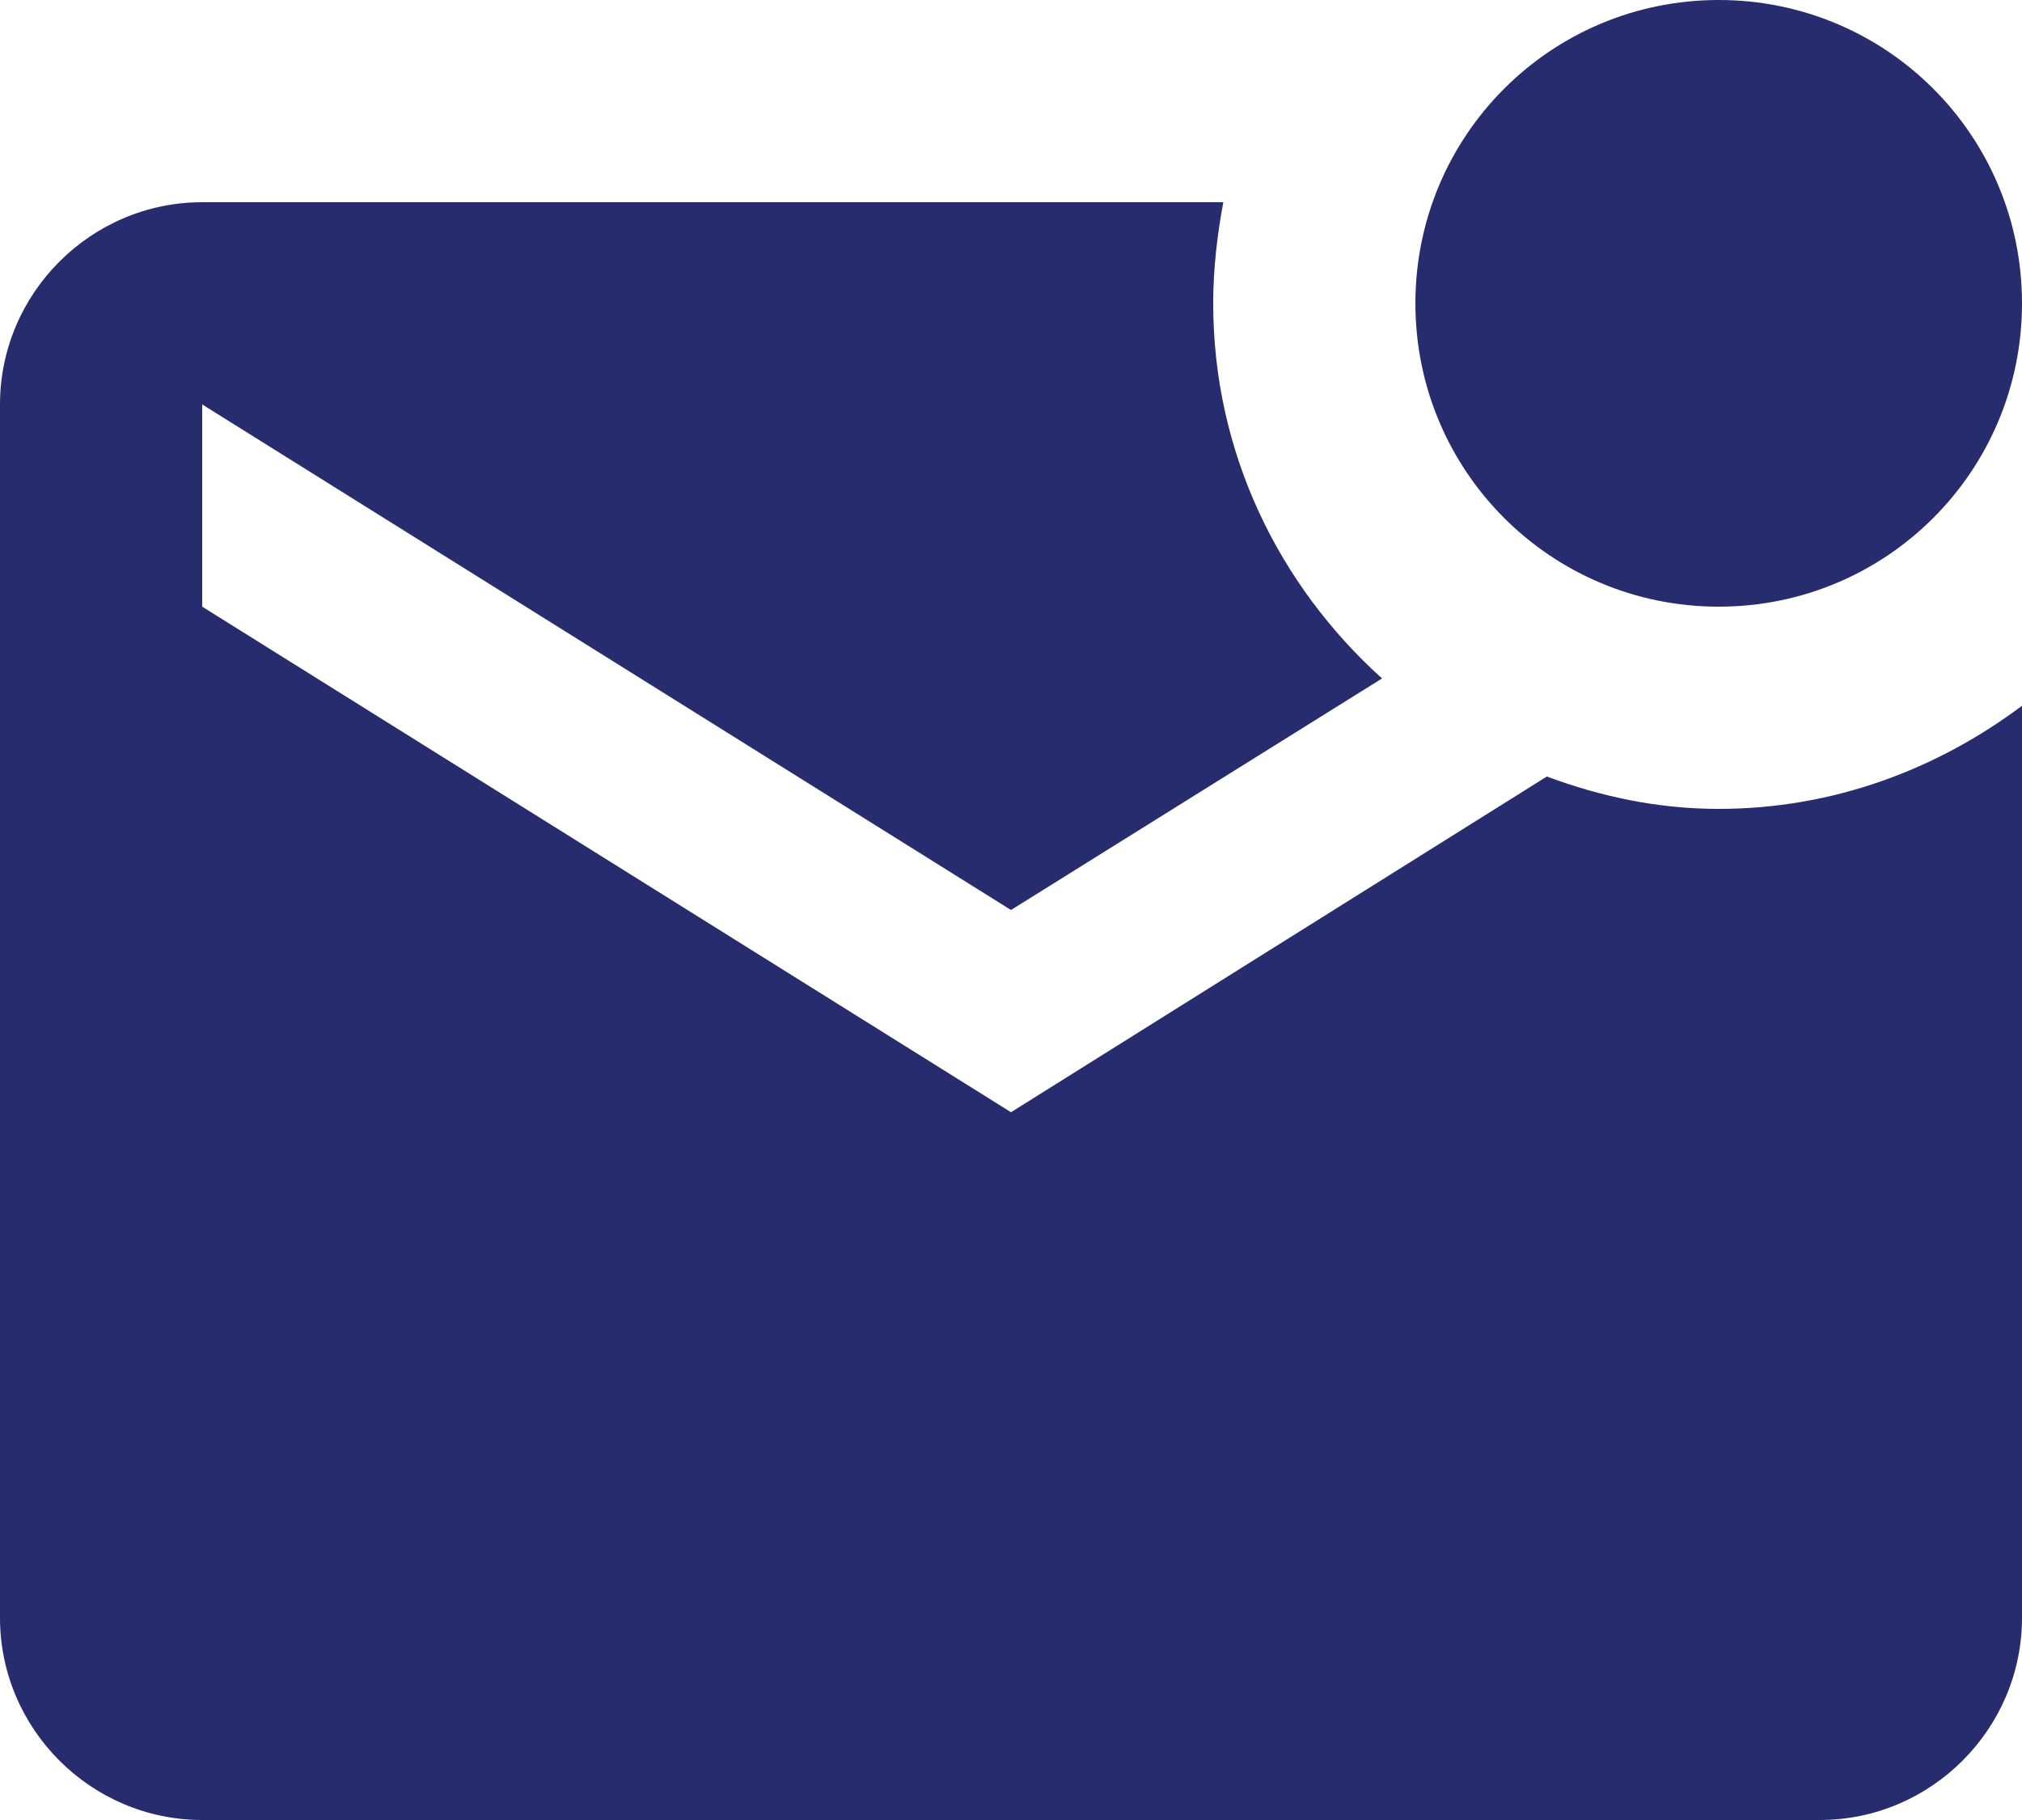
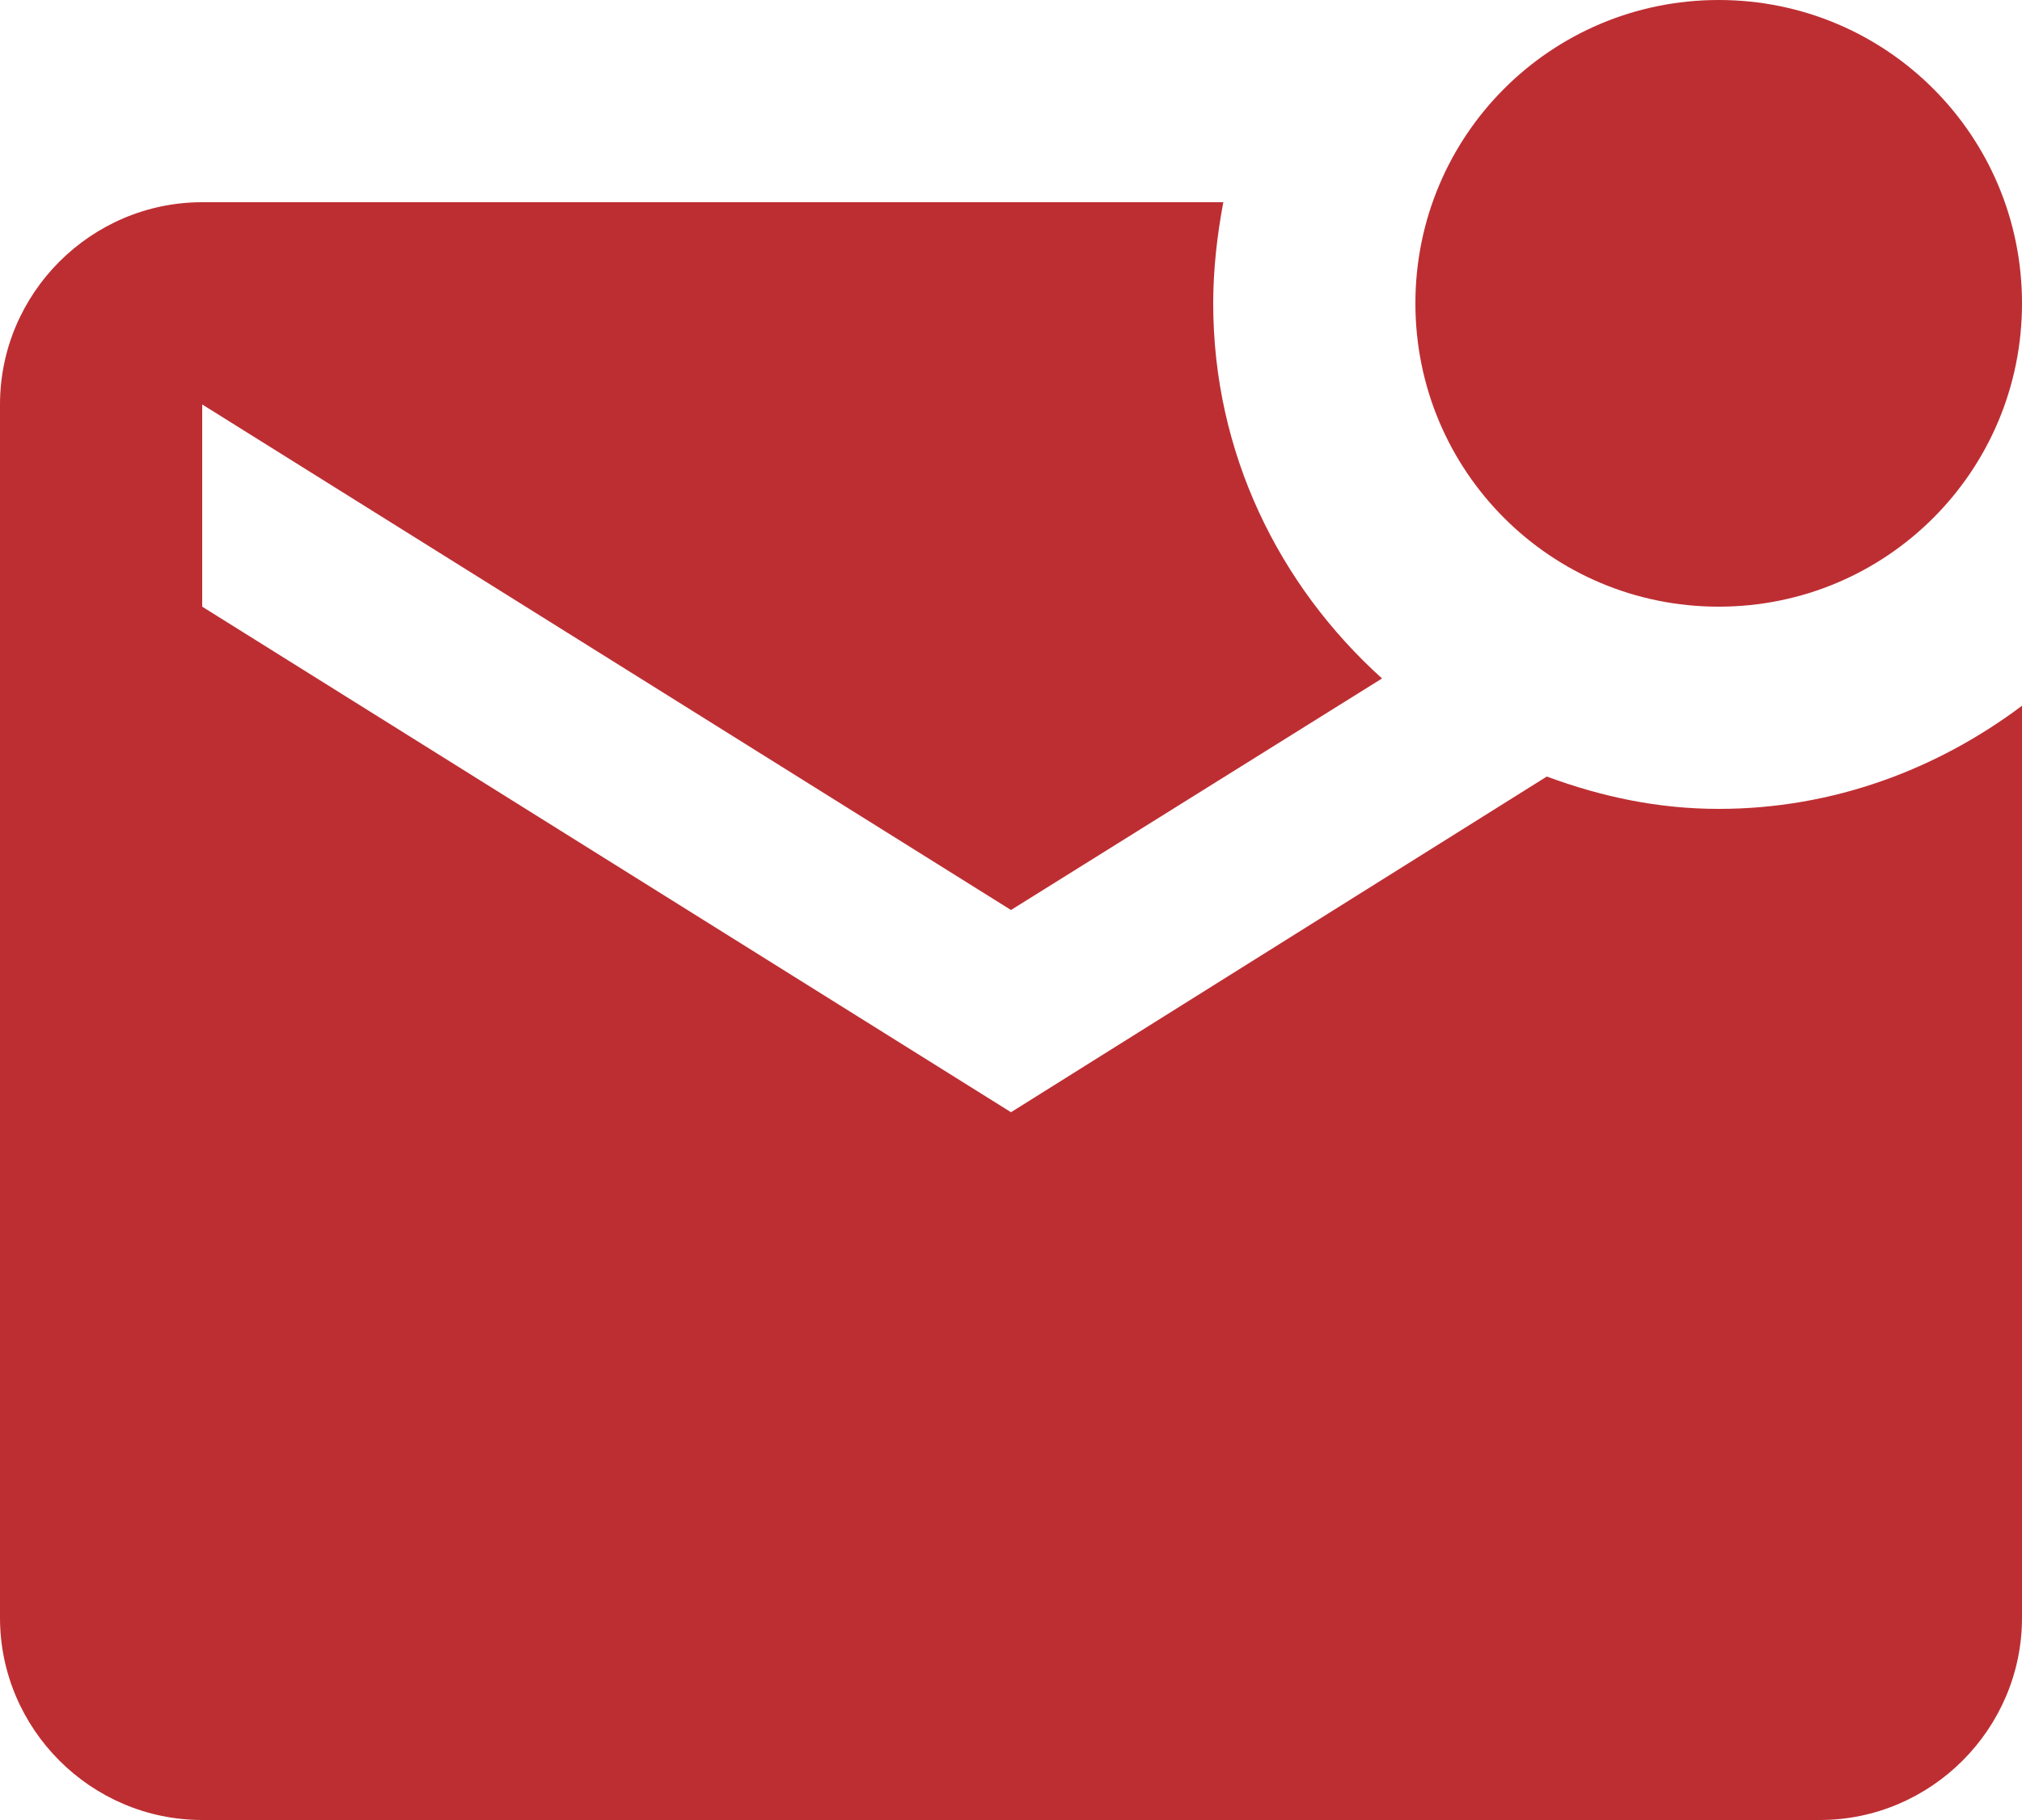
<svg xmlns="http://www.w3.org/2000/svg" width="80" height="72" viewBox="0 0 80 72" fill="none">
-   <path d="M80 27.92V64C80 68.4 76.4 72 72 72H8C3.6 72 0 68.4 0 64V16C0 11.6 3.6 8 8 8H48.4C48.16 9.28 48 10.64 48 12C48 17.92 50.6 23.16 54.68 26.84L40 36L8 16V24L40 44L61.2 30.72C63.36 31.52 65.6 32 68 32C72.52 32 76.64 30.44 80 27.92ZM56 12C56 18.64 61.36 24 68 24C74.64 24 80 18.64 80 12C80 5.36 74.64 0 68 0C61.36 0 56 5.36 56 12Z" fill="#272C6F" />
+   <path d="M80 27.92V64C80 68.4 76.4 72 72 72H8C3.6 72 0 68.4 0 64V16C0 11.6 3.6 8 8 8H48.4C48.16 9.28 48 10.64 48 12C48 17.92 50.6 23.16 54.68 26.84L40 36L8 16V24L40 44L61.2 30.72C63.36 31.52 65.6 32 68 32C72.52 32 76.64 30.44 80 27.92ZM56 12C56 18.64 61.36 24 68 24C74.64 24 80 18.64 80 12C80 5.36 74.64 0 68 0C61.36 0 56 5.36 56 12Z" fill="#BD2E32" />
</svg>
